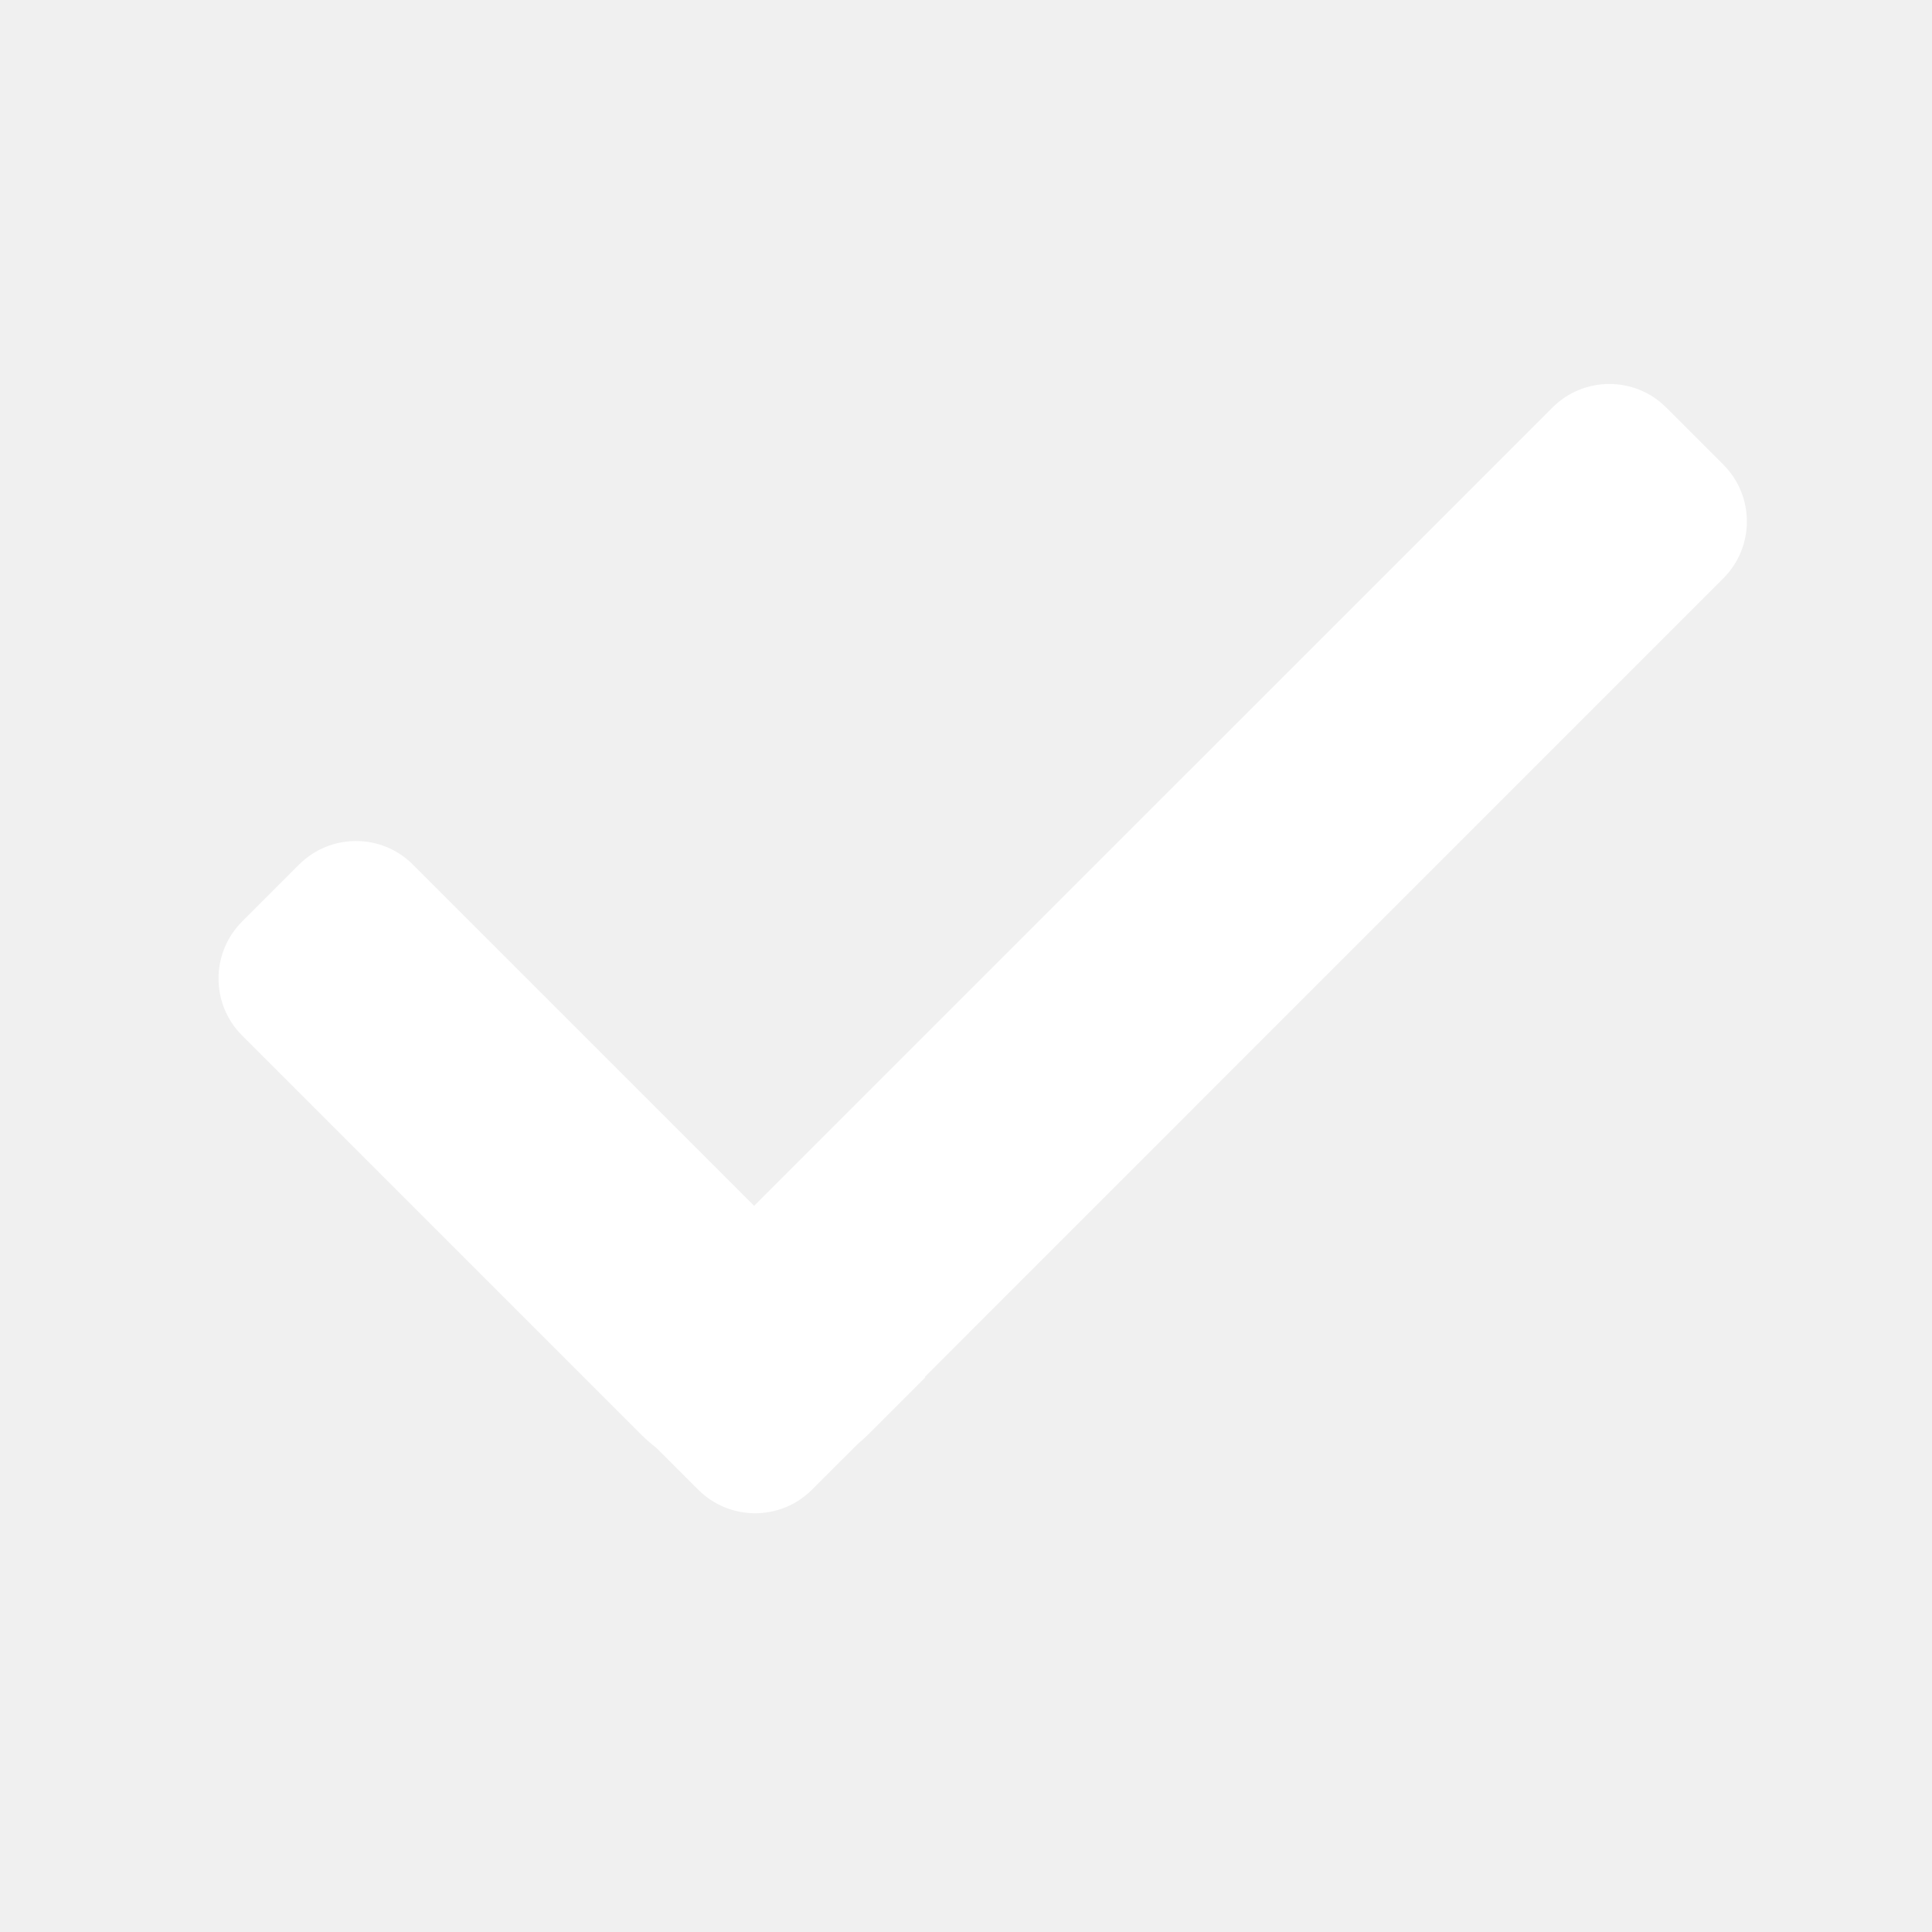
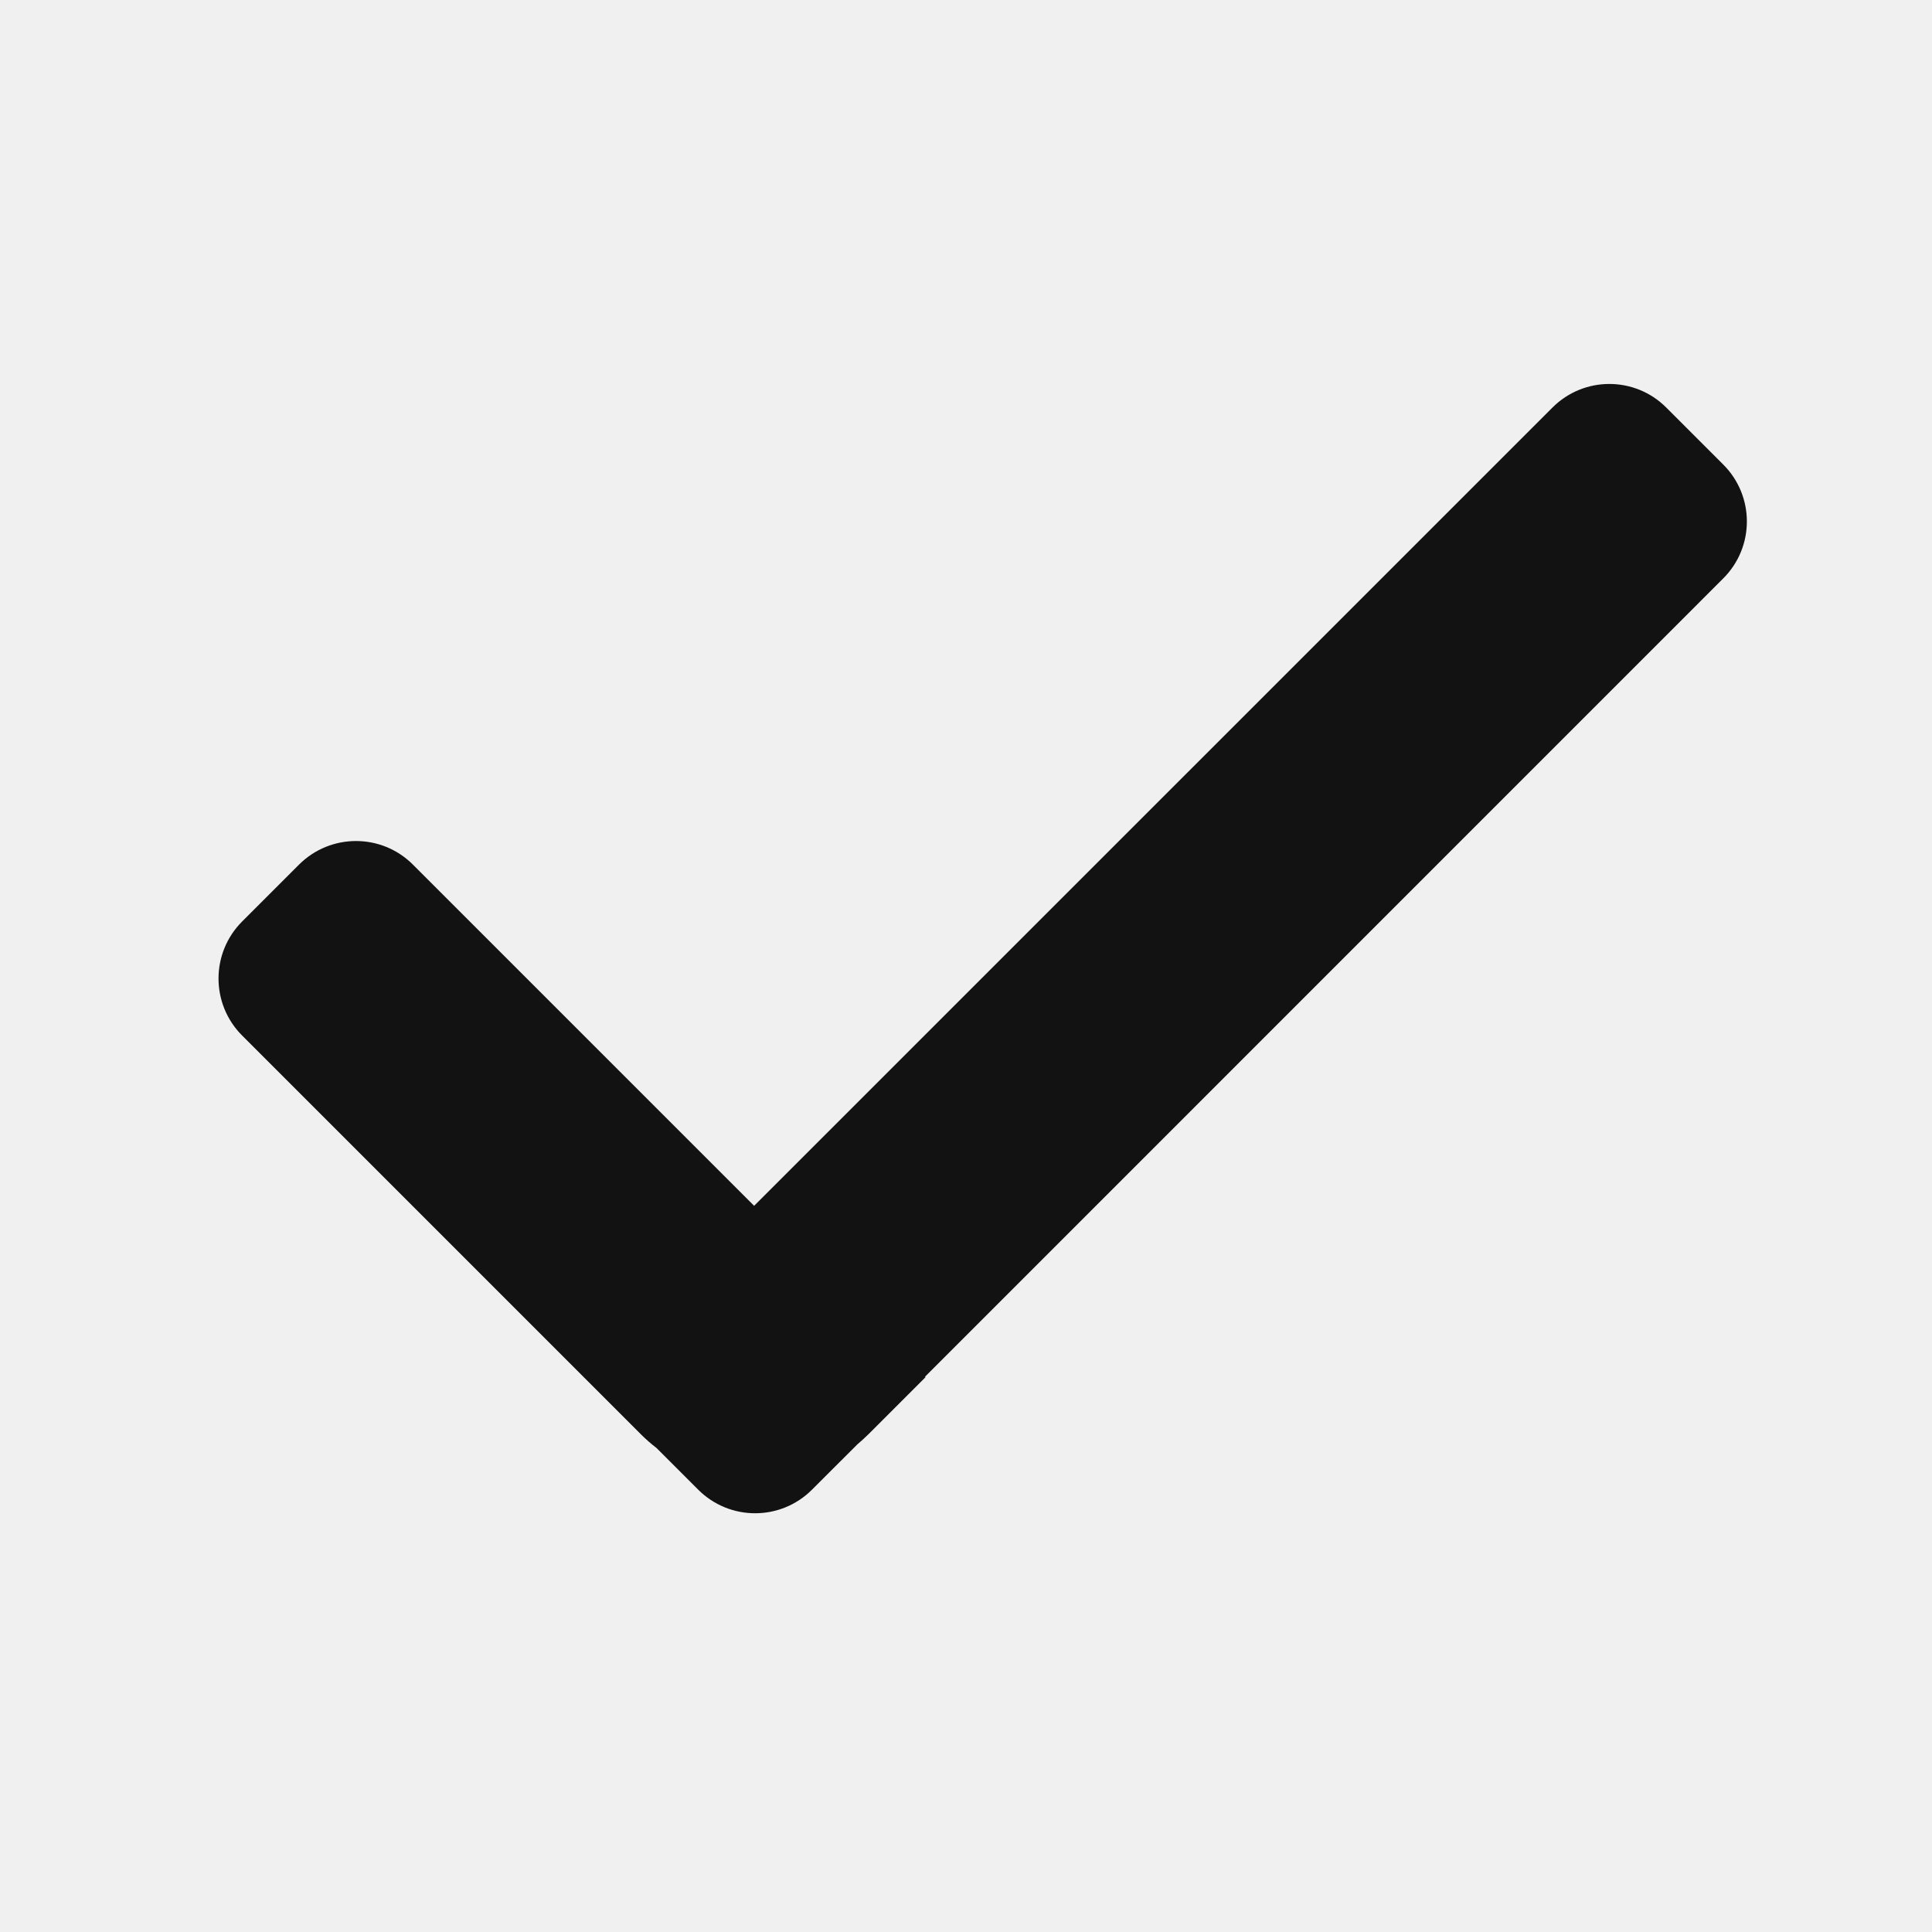
<svg xmlns="http://www.w3.org/2000/svg" width="24" height="24" viewBox="0 0 24 24" fill="none">
  <rect width="24" height="24" fill="none" rx="0" ry="0" />
-   <path fill-rule="evenodd" clip-rule="evenodd" d="M20.699 5.063C20.309 4.672 19.675 4.672 19.285 5.063L9.368 14.979L5.129 10.74C4.739 10.35 4.106 10.35 3.715 10.74L3.007 11.448C2.617 11.839 2.617 12.472 3.007 12.863L7.96 17.816C8.022 17.878 8.087 17.935 8.155 17.987L8.673 18.505C9.064 18.896 9.697 18.896 10.087 18.505L10.651 17.942C10.698 17.902 10.744 17.86 10.789 17.816L11.497 17.108L11.491 17.102L21.407 7.185C21.798 6.795 21.798 6.161 21.407 5.771L20.699 5.063Z" fill="#ffffff" />
+   <path fill-rule="evenodd" clip-rule="evenodd" d="M20.699 5.063C20.309 4.672 19.675 4.672 19.285 5.063L9.368 14.979L5.129 10.74C4.739 10.35 4.106 10.35 3.715 10.74L3.007 11.448C2.617 11.839 2.617 12.472 3.007 12.863L7.96 17.816C8.022 17.878 8.087 17.935 8.155 17.987L8.673 18.505C9.064 18.896 9.697 18.896 10.087 18.505L10.651 17.942C10.698 17.902 10.744 17.86 10.789 17.816L11.497 17.108L11.491 17.102L21.407 7.185C21.798 6.795 21.798 6.161 21.407 5.771L20.699 5.063Z" fill="#121212" />
</svg>
